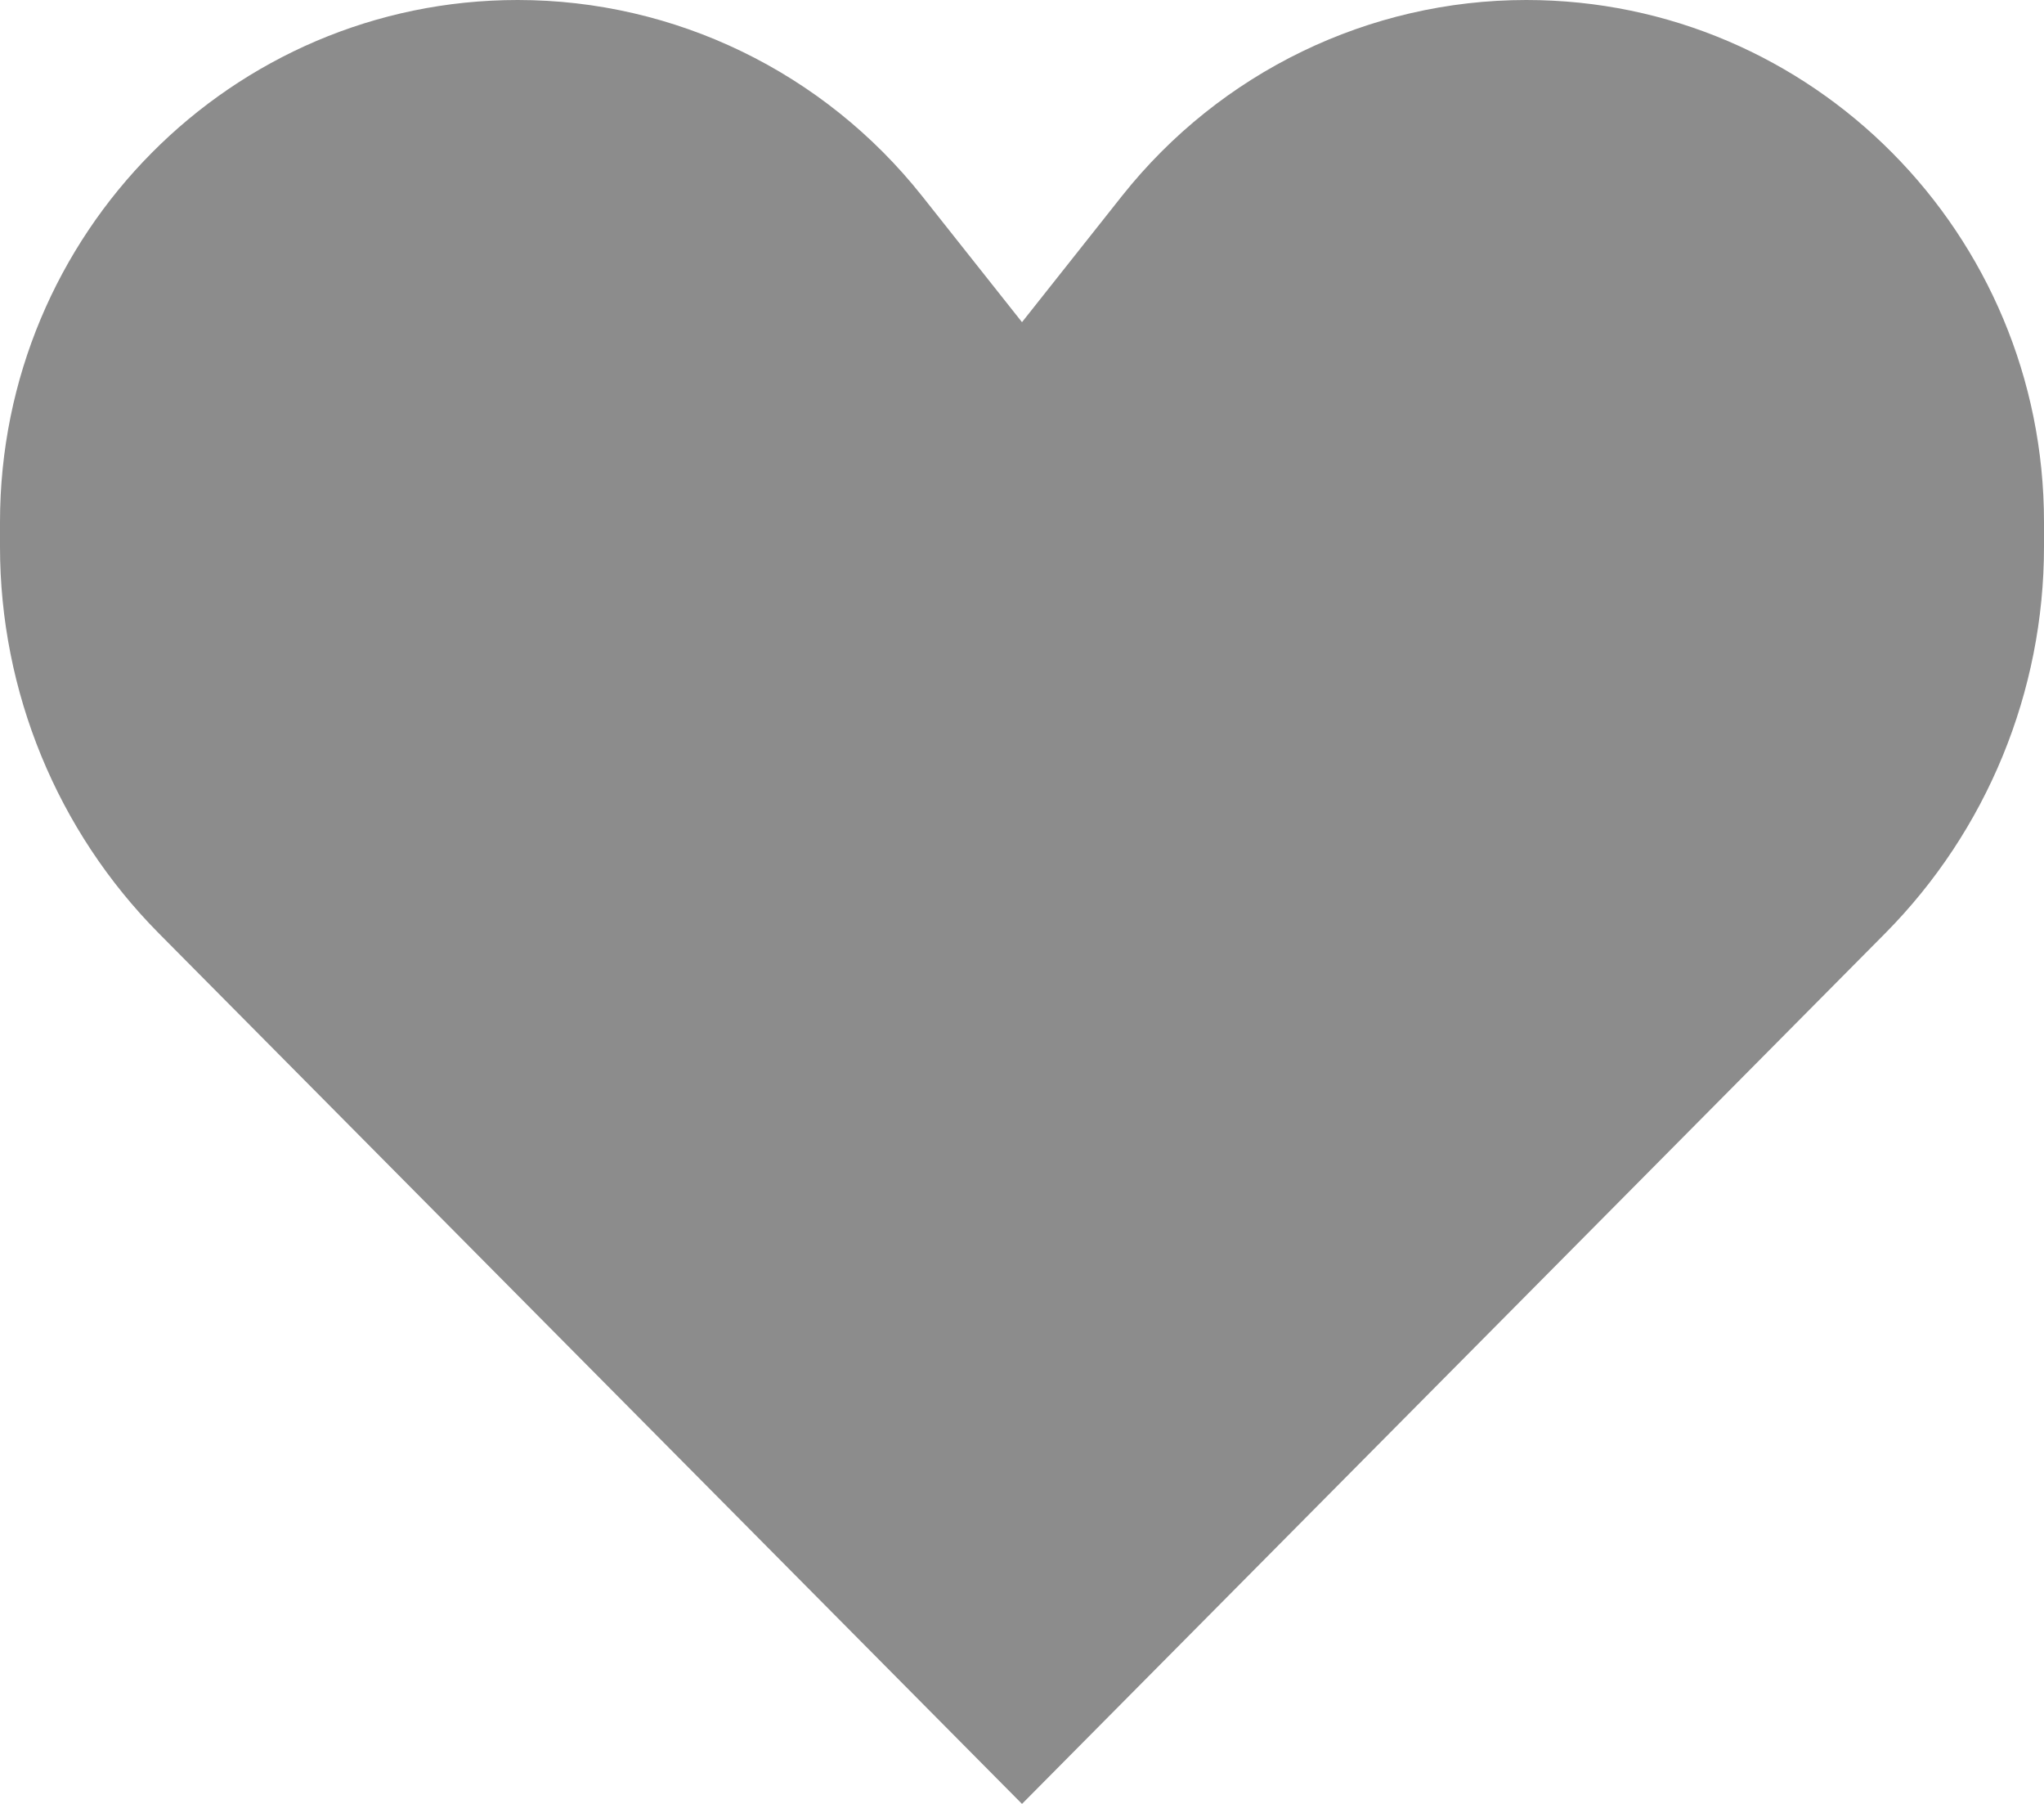
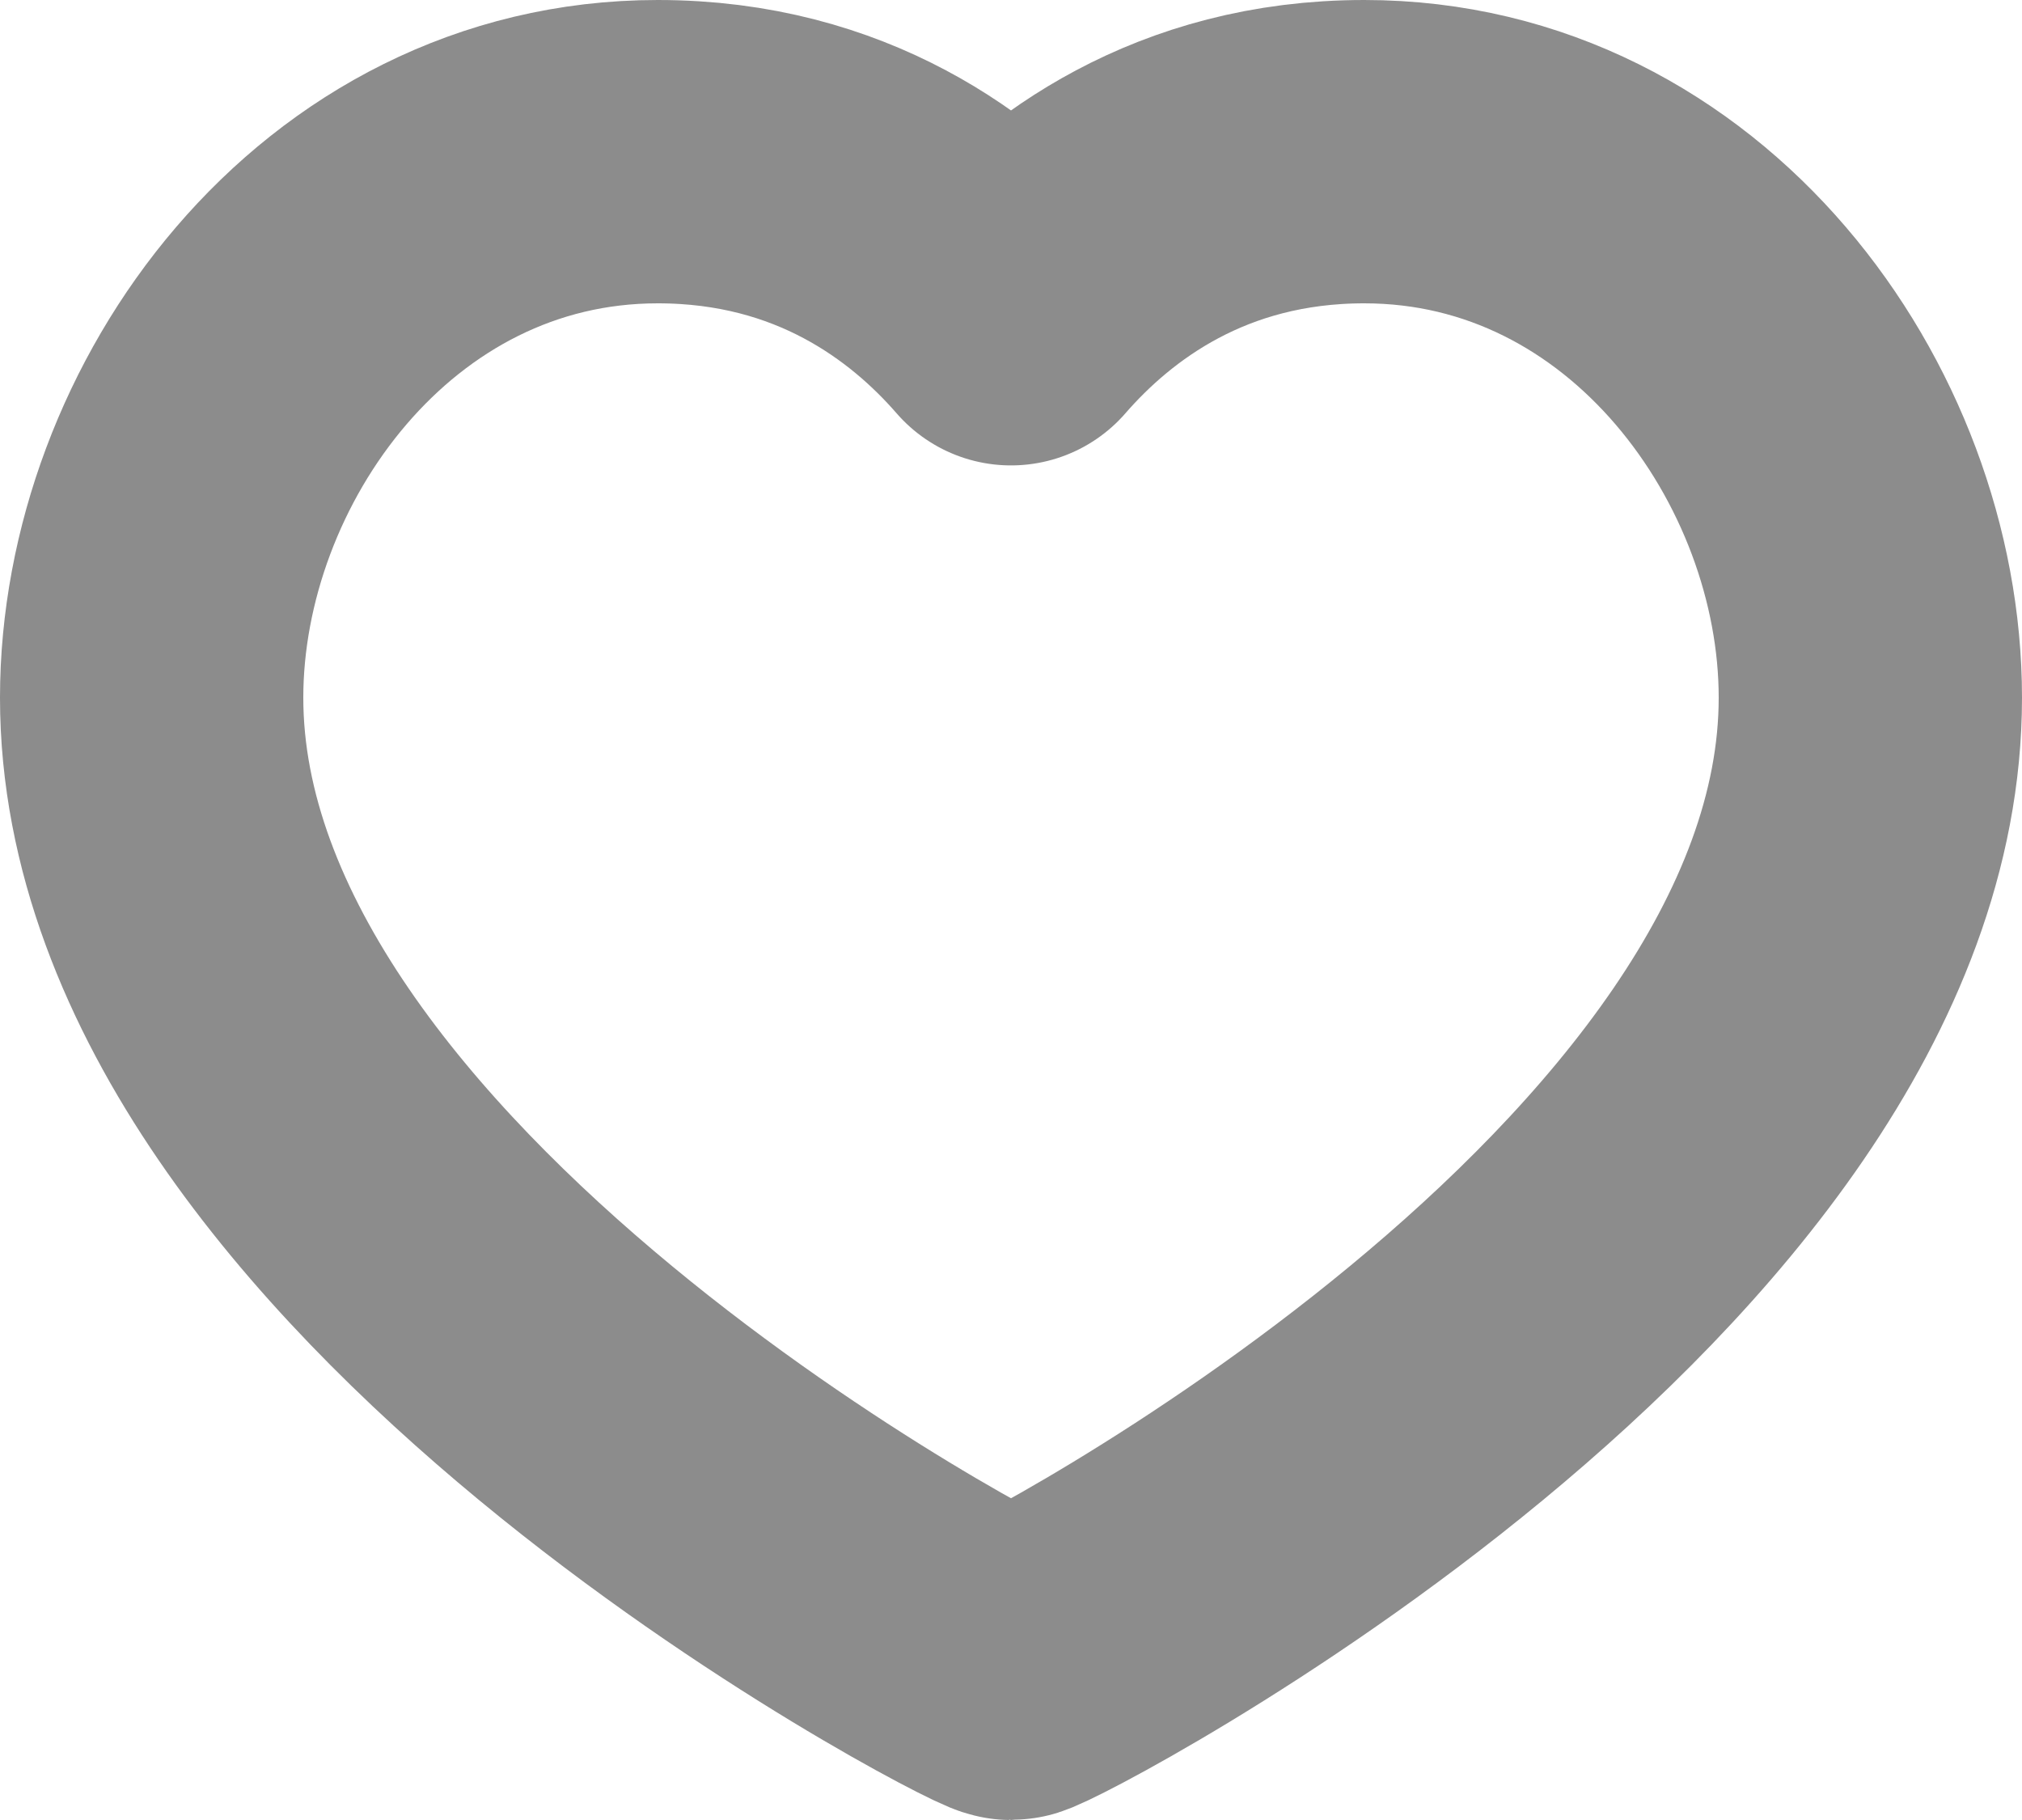
- <svg xmlns="http://www.w3.org/2000/svg" width="17" height="15" viewBox="0 0 17 15" fill="none">
-   <path d="M1.32 7.76L8.5 15L15.68 7.76C16.525 6.907 17 5.751 17 4.546V4.342C17 1.944 15.072 0 12.694 0C11.386 0 10.149 0.6 9.332 1.629L8.5 2.679L7.668 1.629C6.851 0.6 5.614 0 4.306 0C1.928 0 0 1.944 0 4.342V4.546C0 5.751 0.475 6.907 1.32 7.76Z" fill="#8C8C8C" />
+ <svg xmlns="http://www.w3.org/2000/svg" width="20" height="18" viewBox="0 0 20 18" fill="none">
+   <path d="M13.494 1.5C16.488 1.5 18.5 4.294 18.5 6.9C18.5 12.178 10.151 16.5 10 16.5C9.849 16.5 1.5 12.178 1.5 6.9C1.5 4.294 3.512 1.5 6.506 1.5C8.224 1.5 9.348 2.353 10 3.103C10.652 2.353 11.776 1.5 13.494 1.5Z" stroke="#8C8C8C" stroke-width="3" stroke-linecap="round" stroke-linejoin="round" />
</svg>
